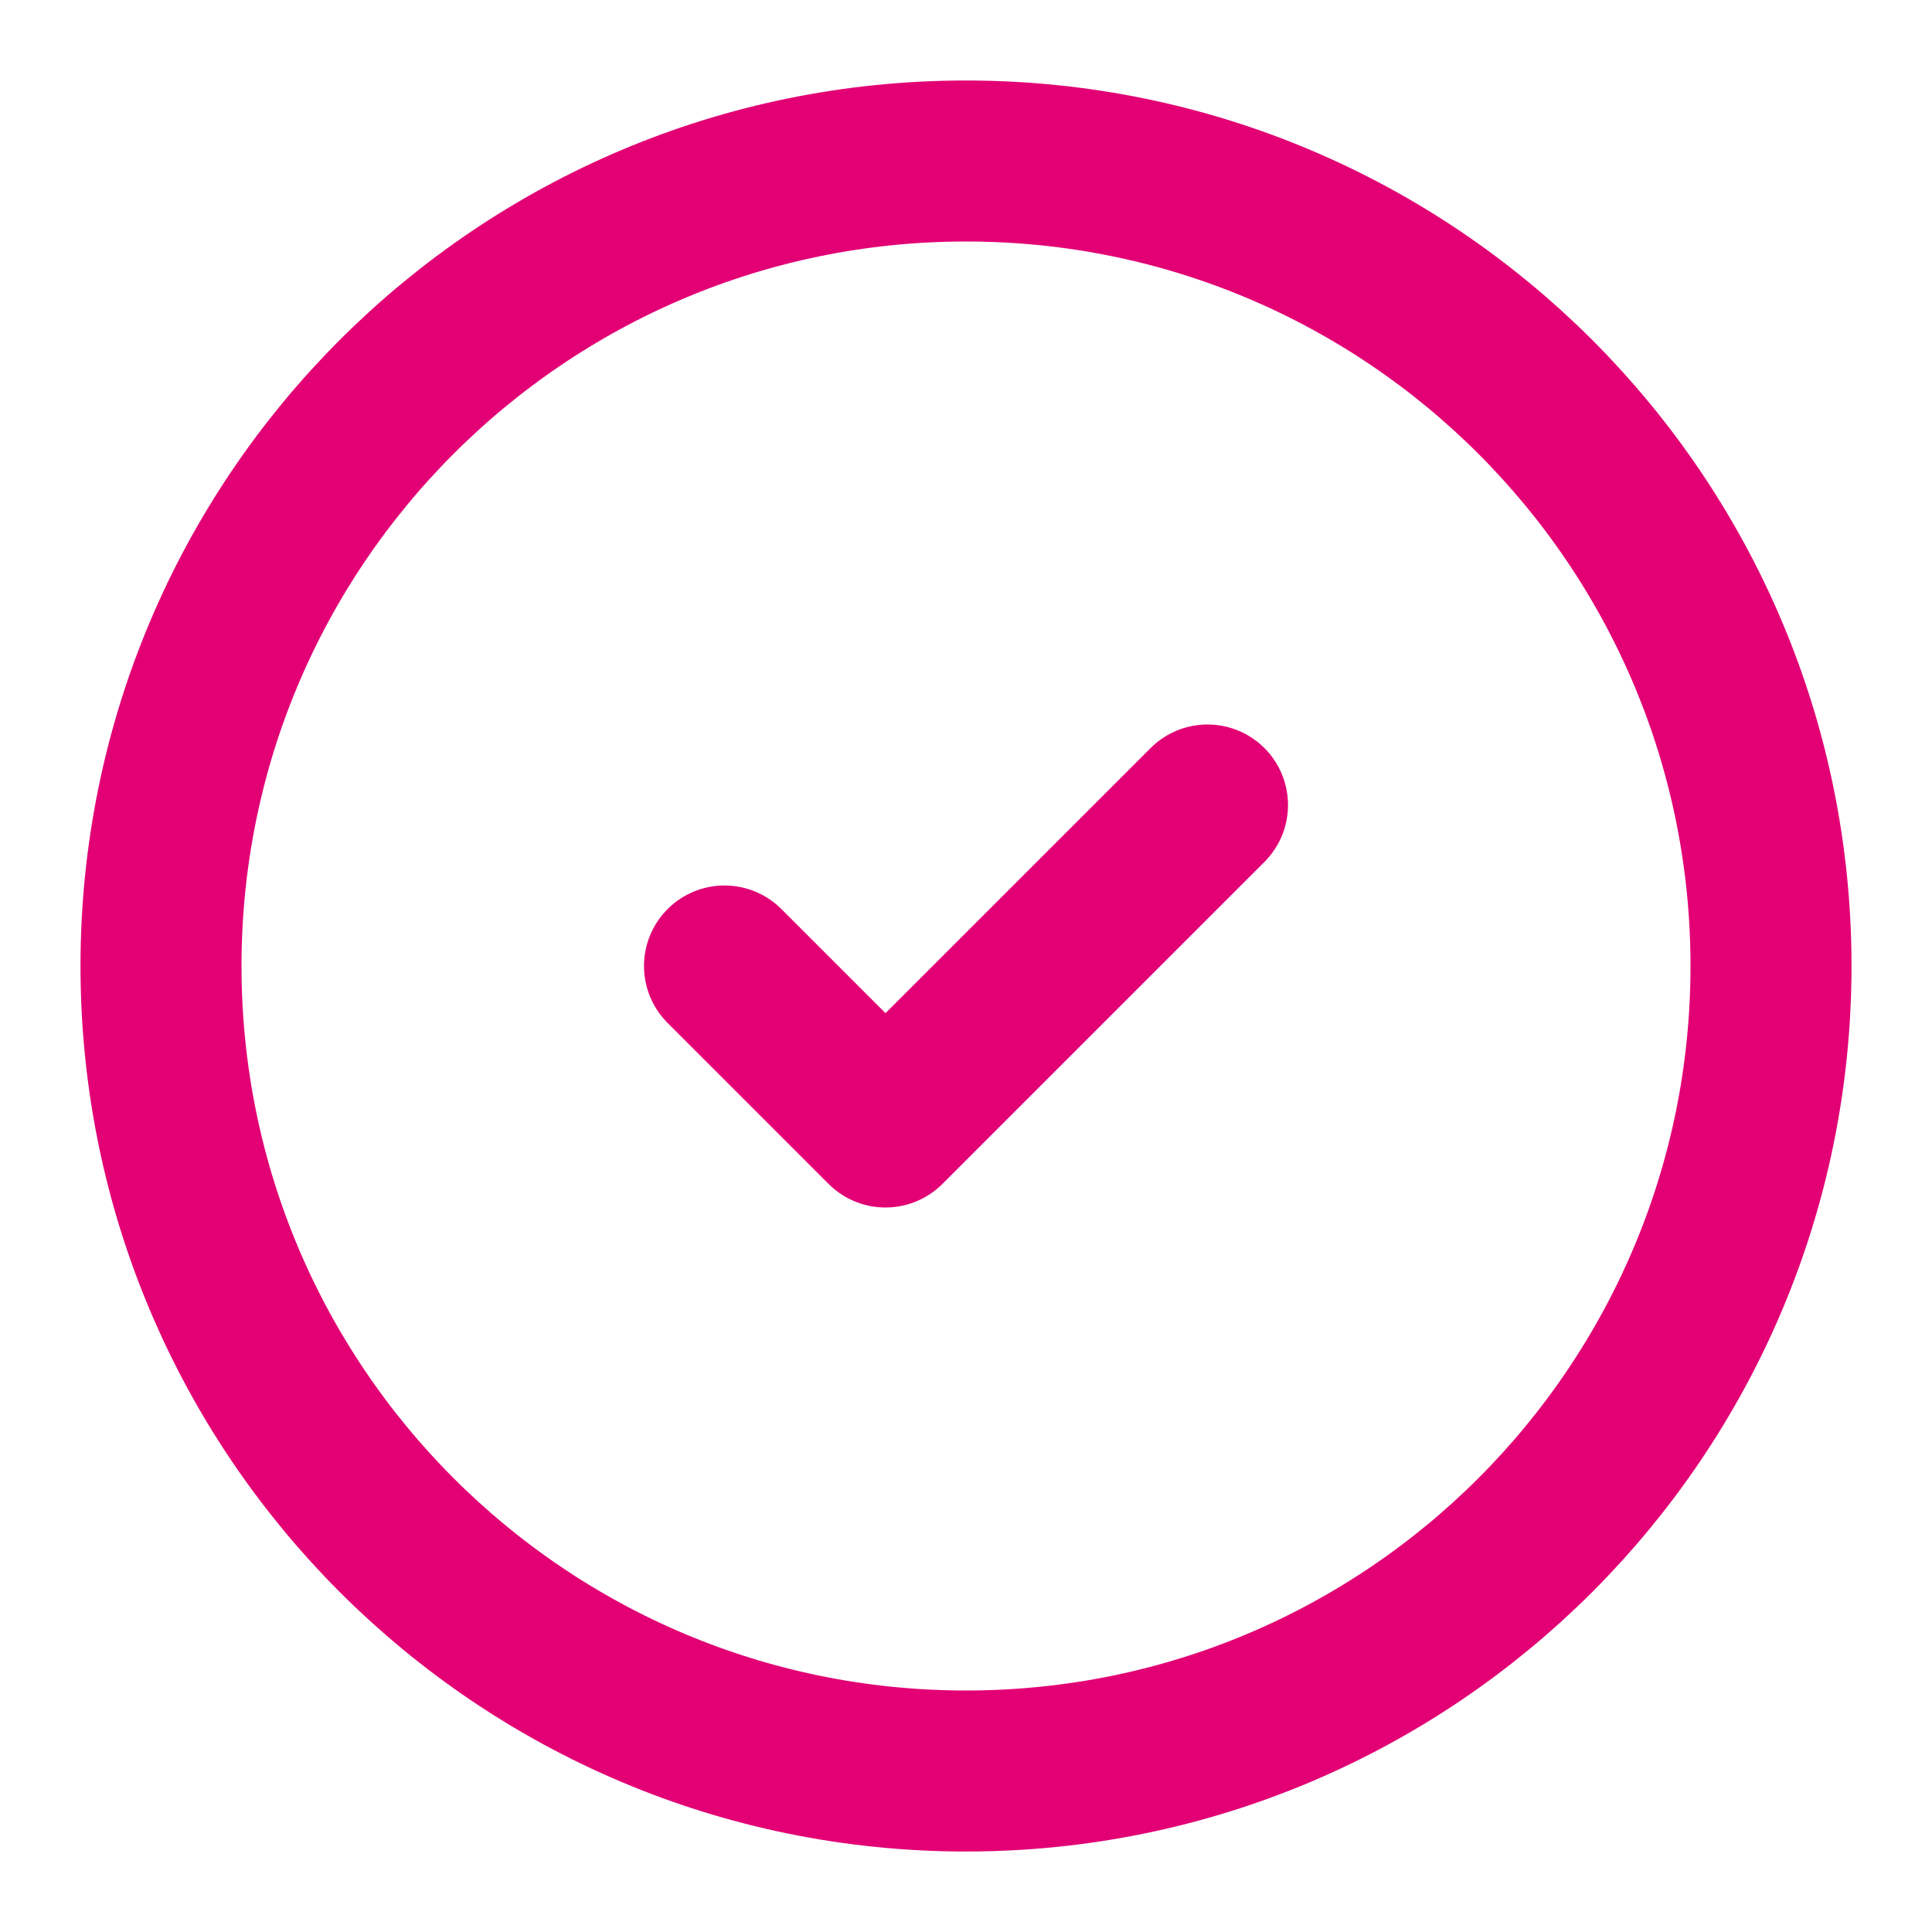
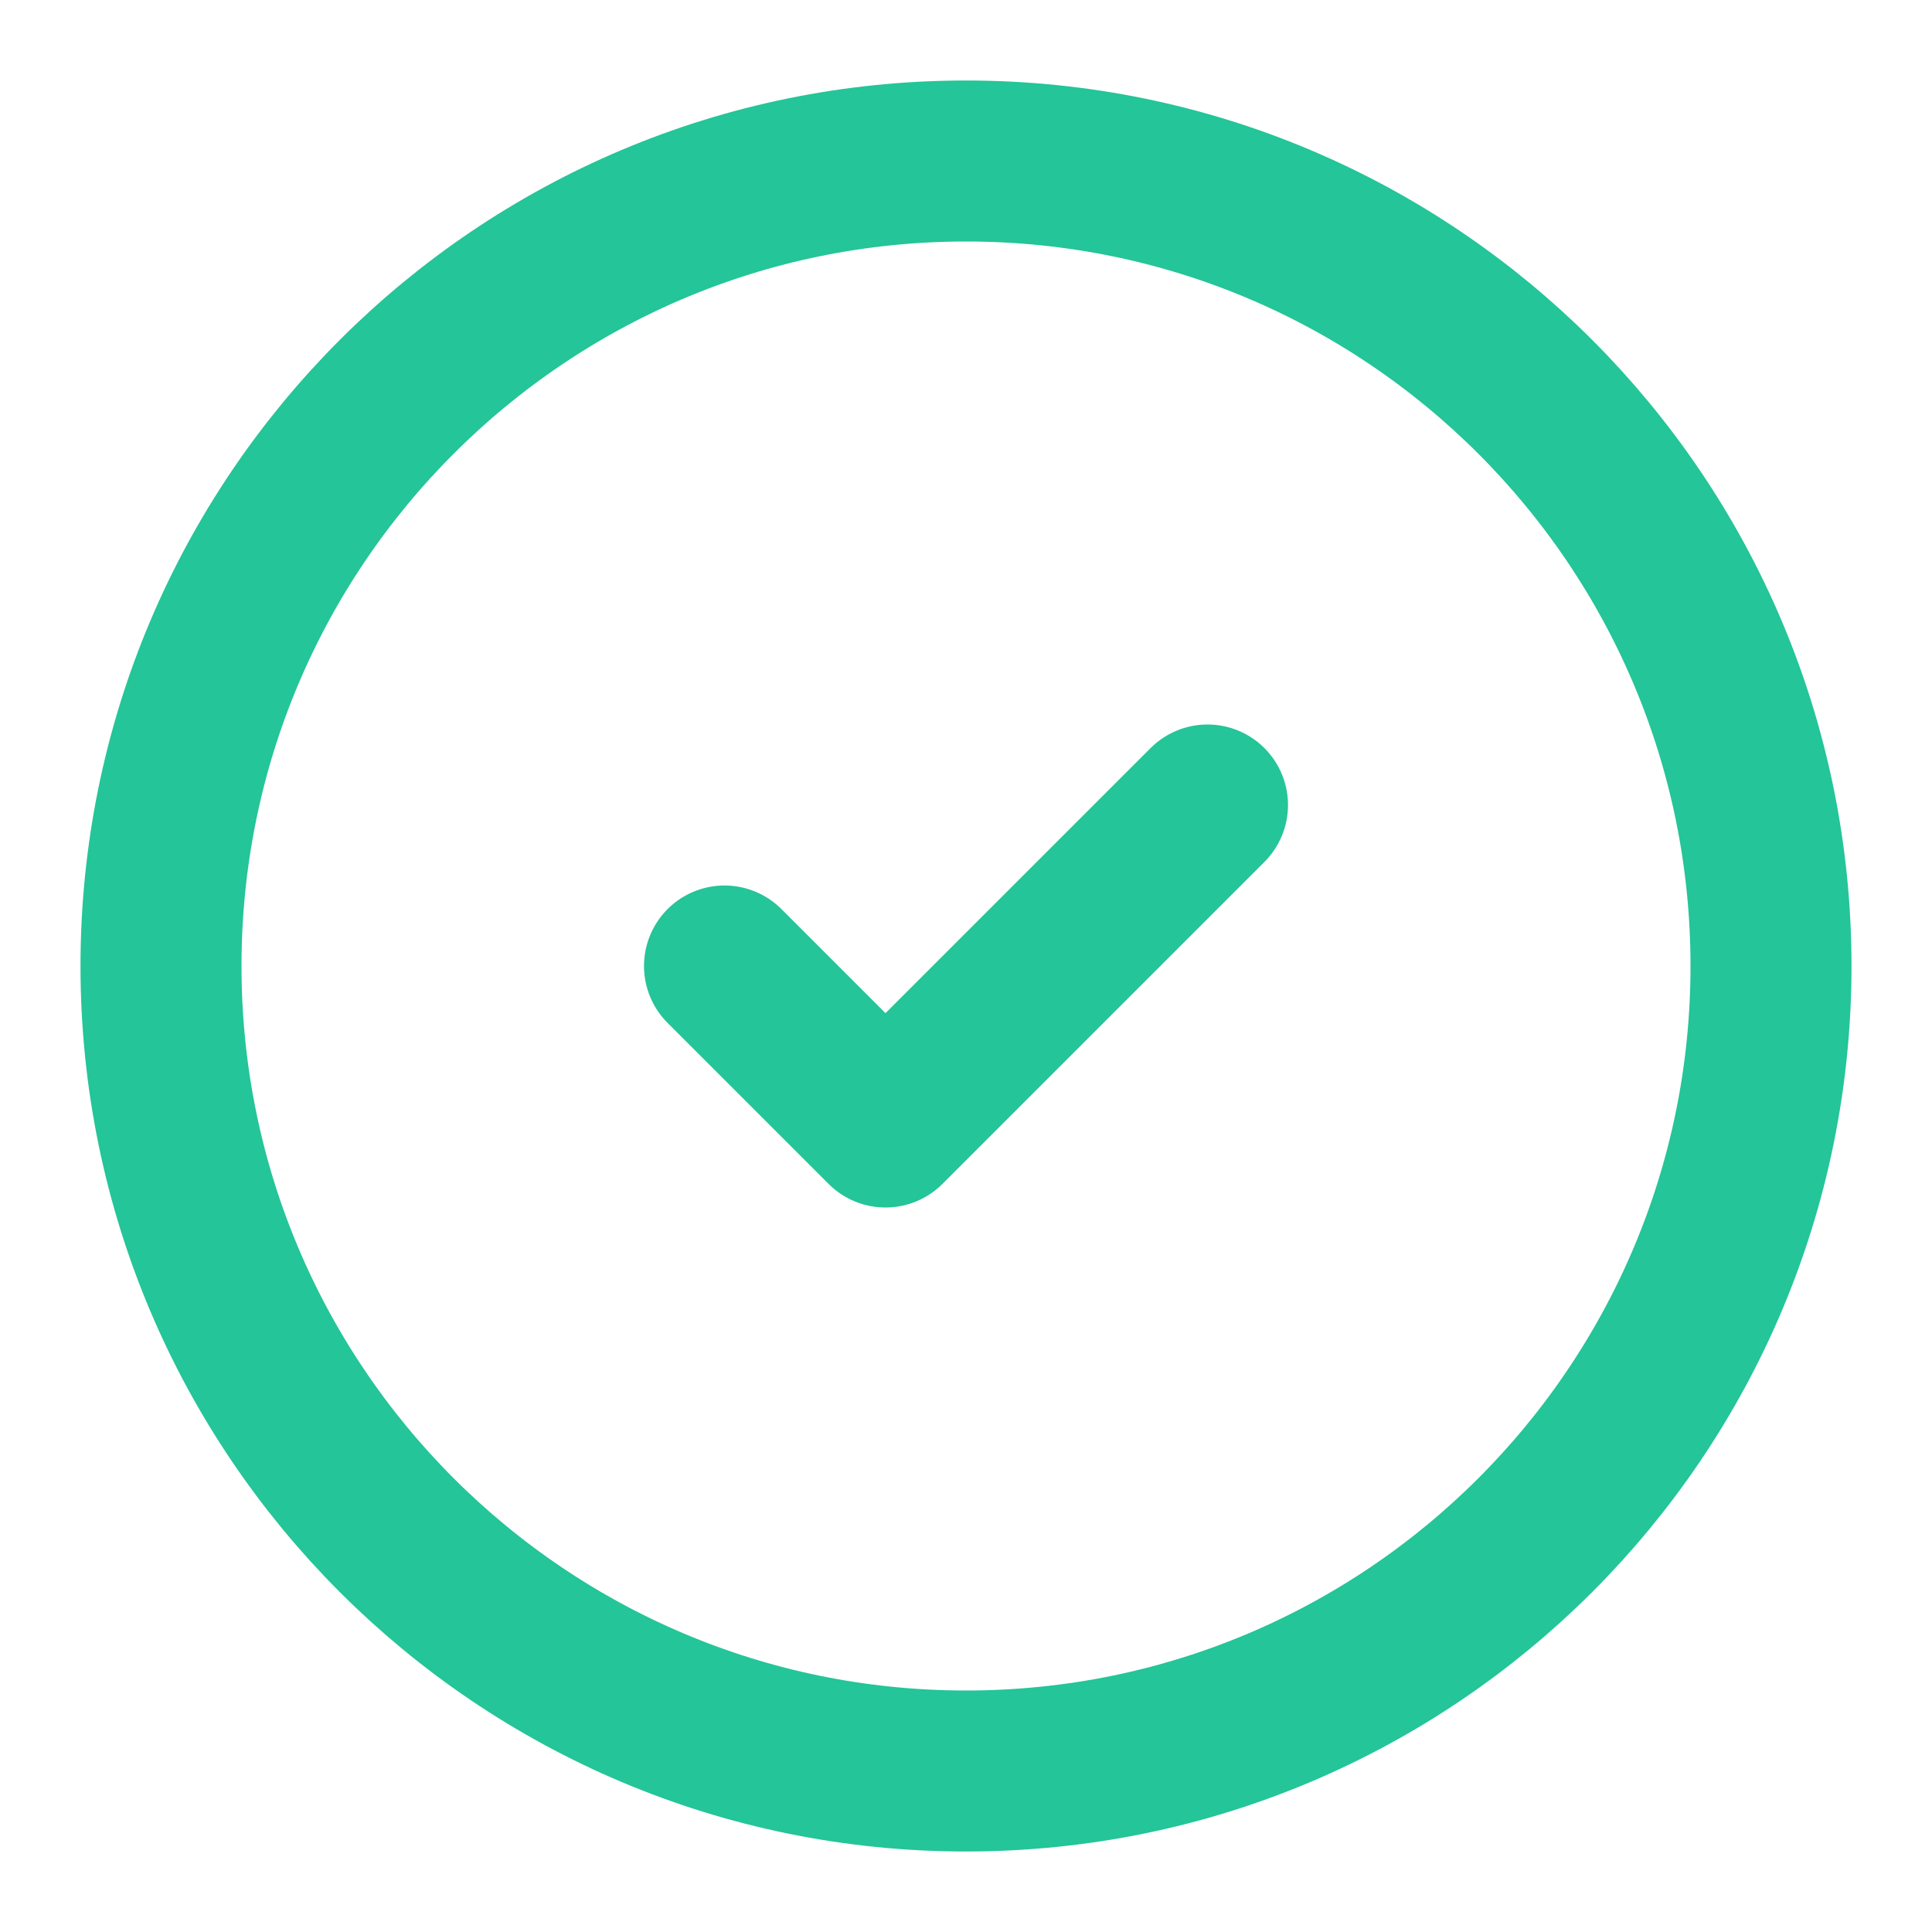
- <svg xmlns="http://www.w3.org/2000/svg" width="32" height="32" viewBox="0 0 24 24" fill="none" stroke="#E20074" stroke-width="2" stroke-linecap="round" stroke-linejoin="round">
+ <svg xmlns="http://www.w3.org/2000/svg" width="32" height="32" viewBox="0 0 24 24" fill="none" stroke="#24c598" stroke-width="2" stroke-linecap="round" stroke-linejoin="round">
  <circle cx="12" cy="12" r="10" />
  <path d="M9 12l2 2 4-4" />
</svg>
